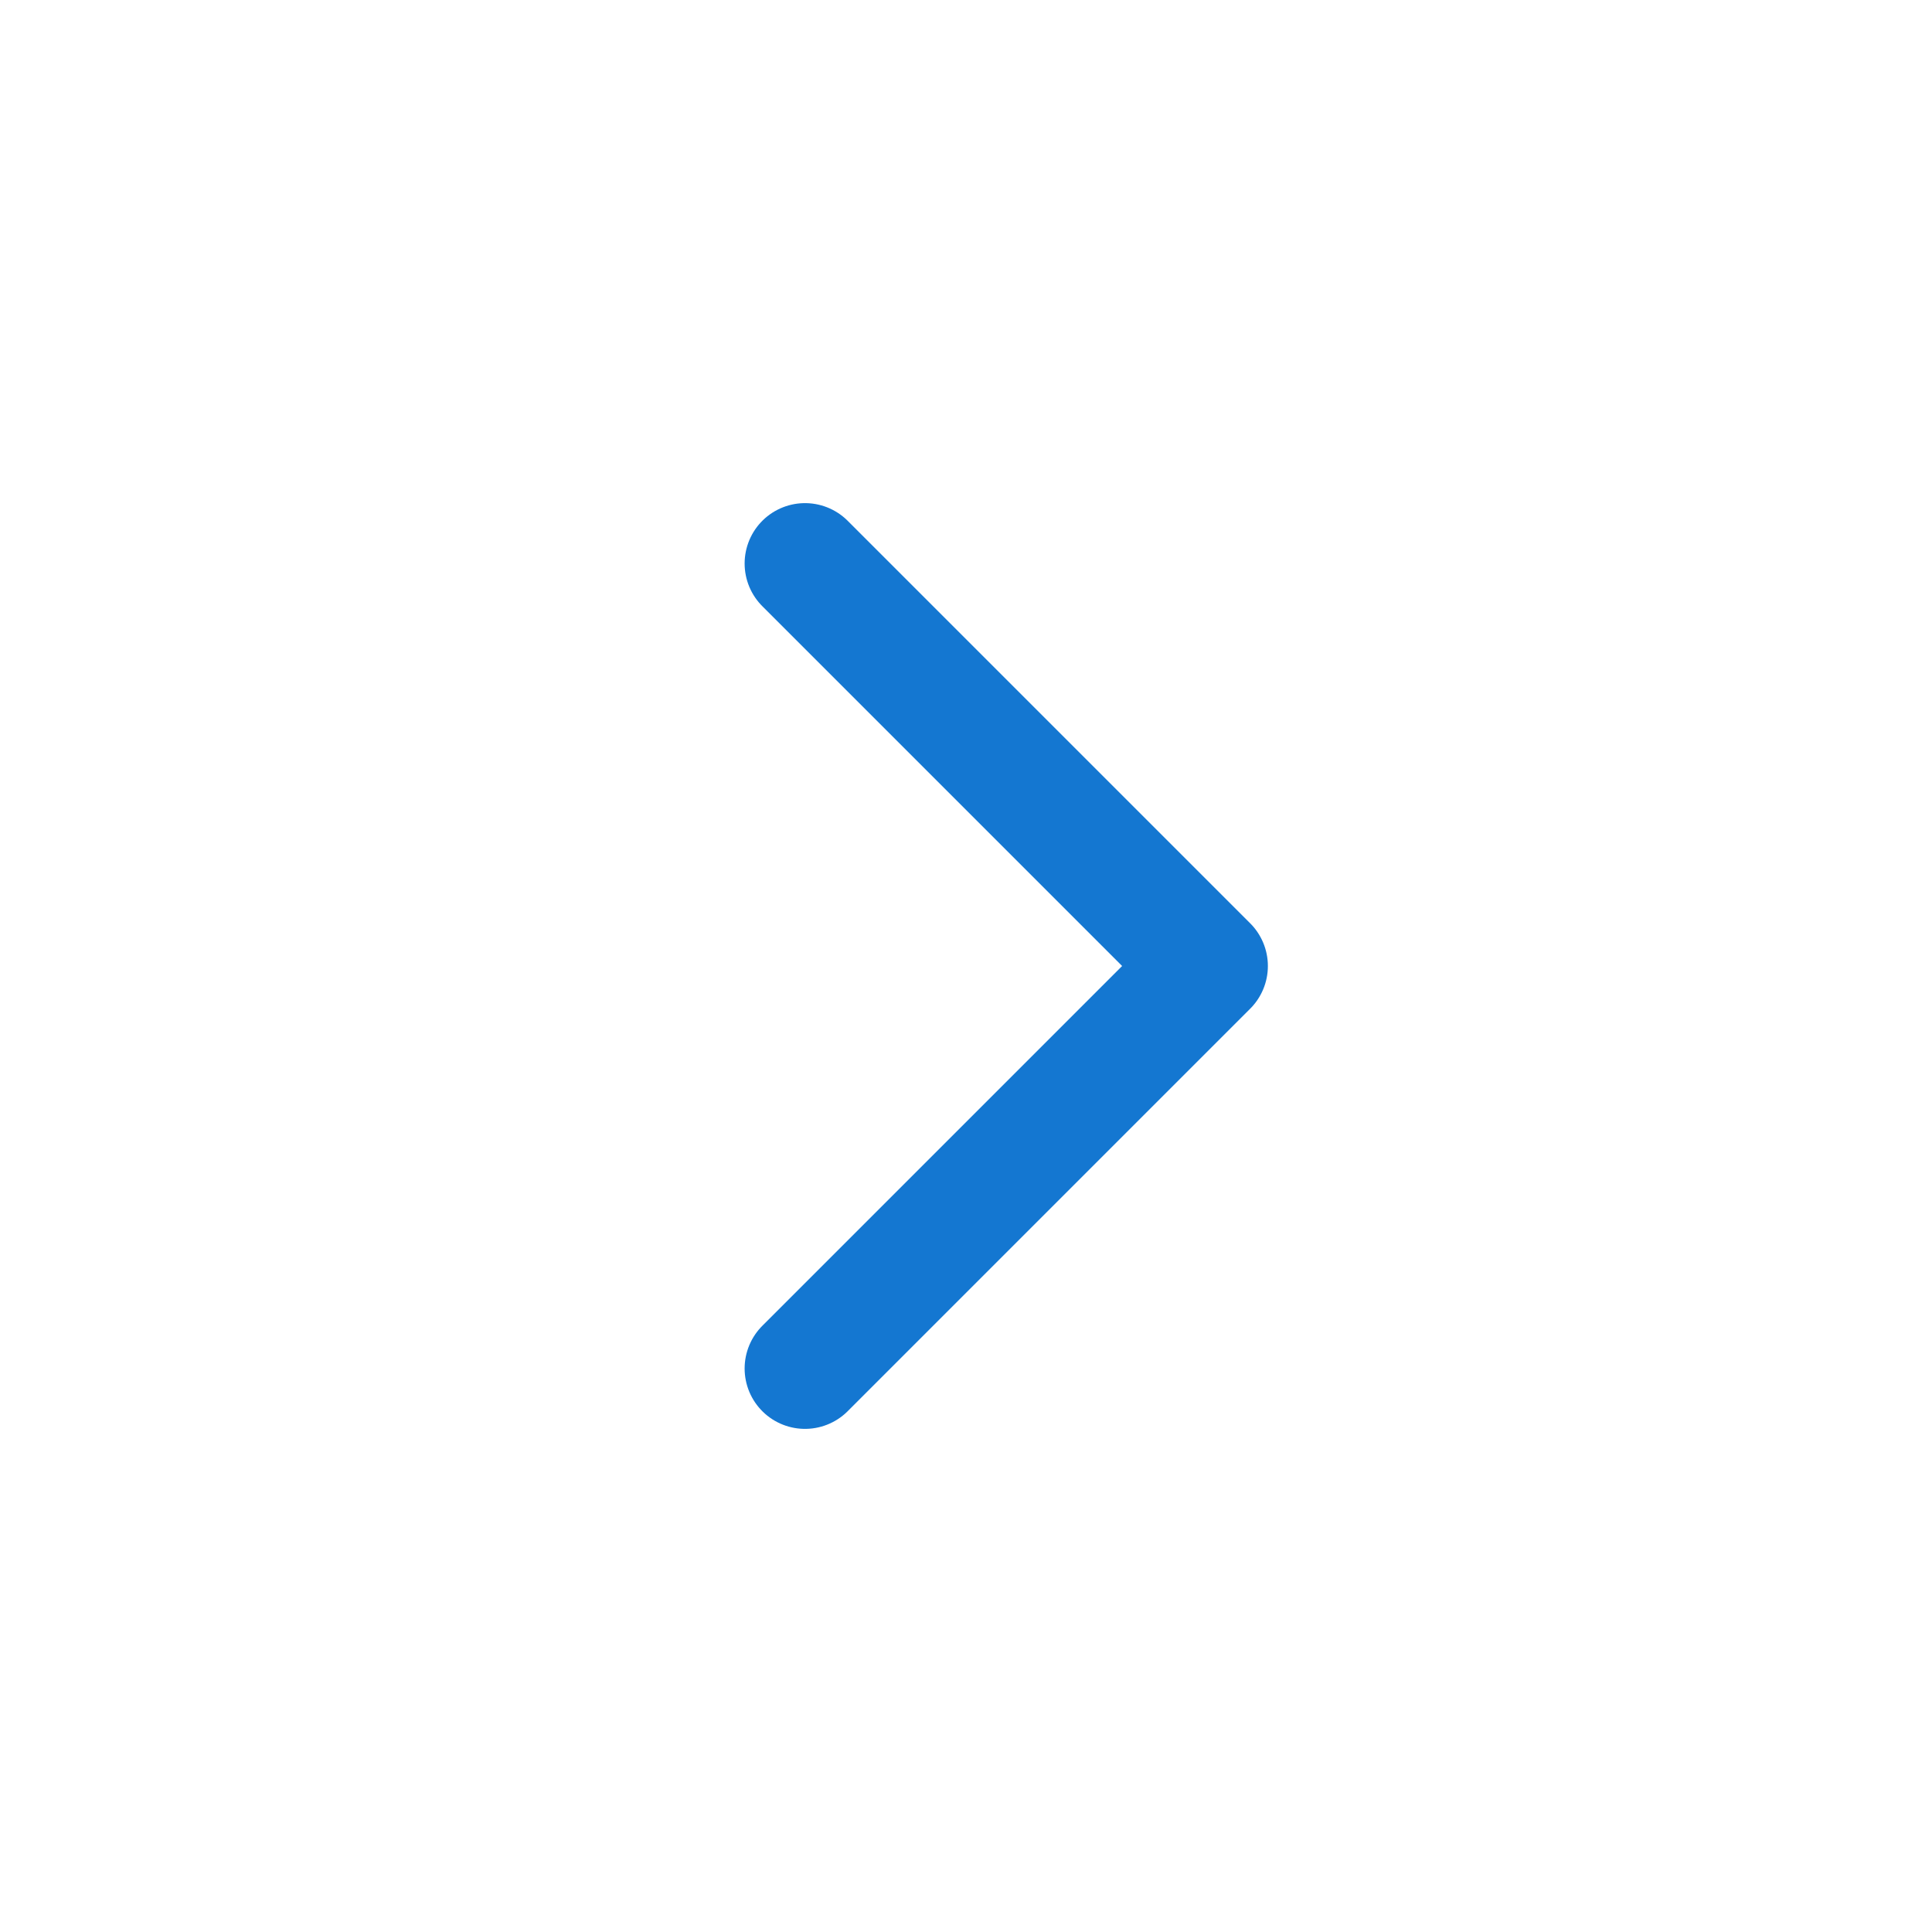
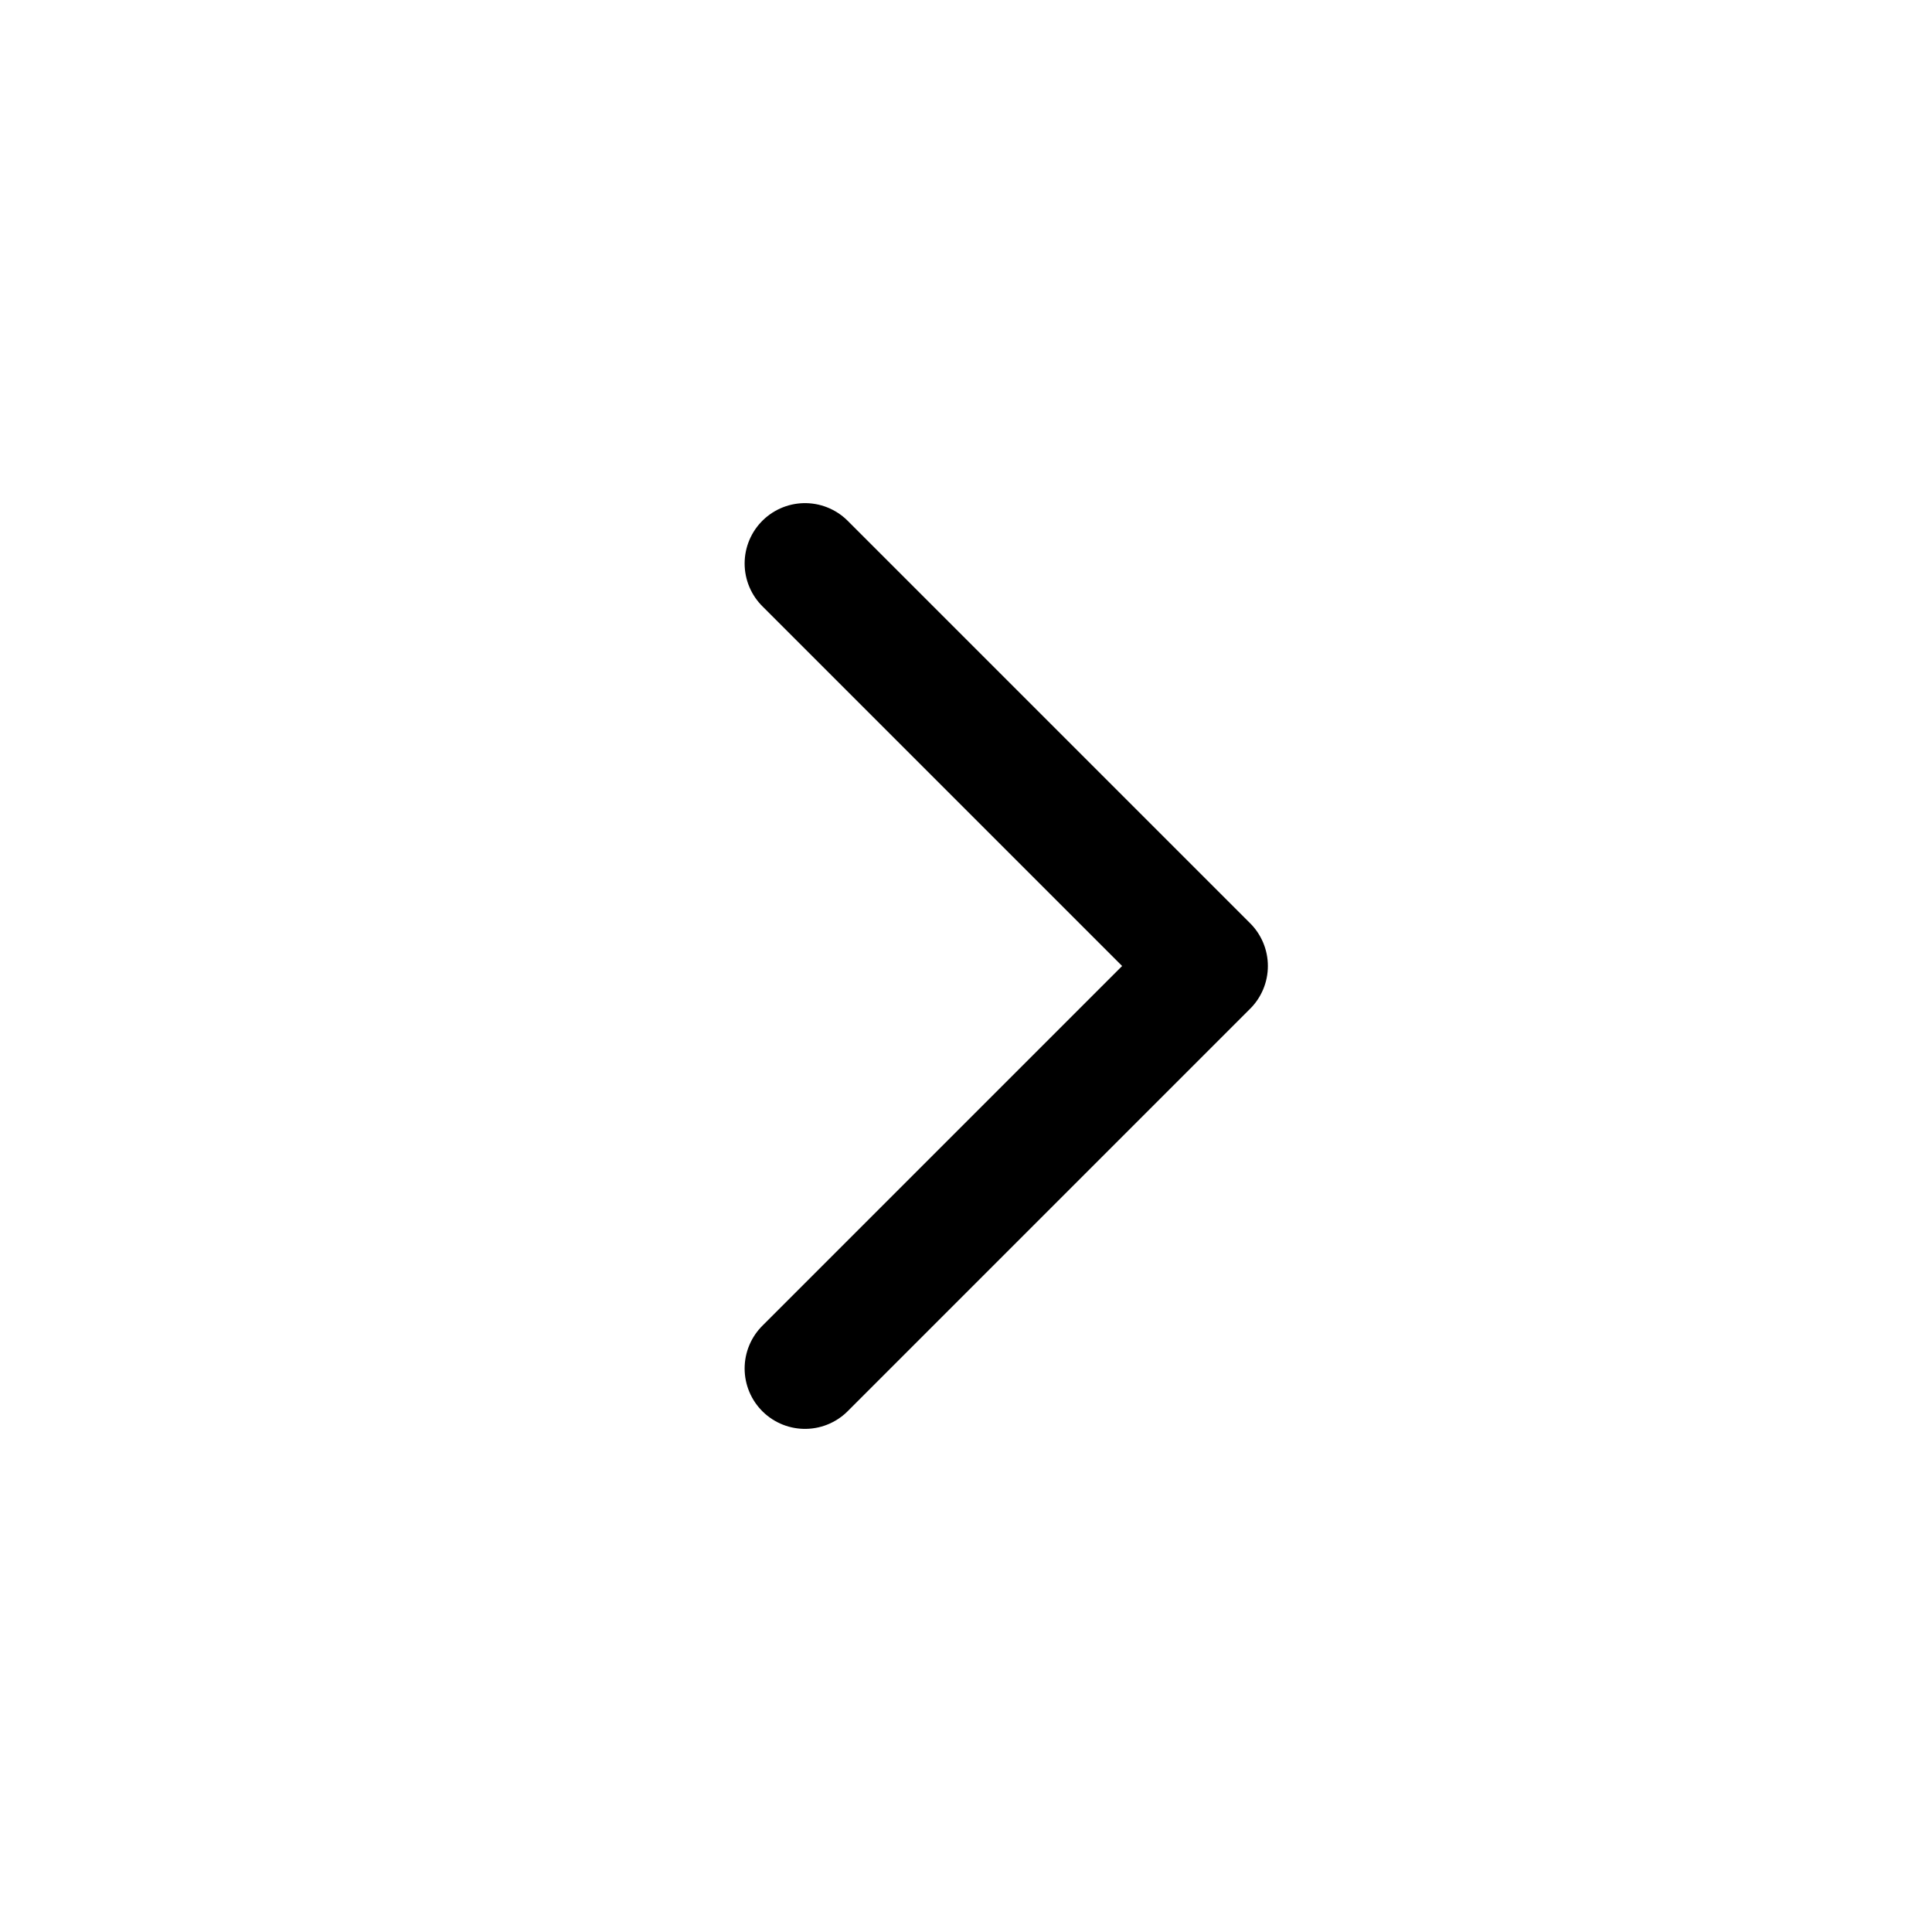
<svg xmlns="http://www.w3.org/2000/svg" viewBox="0 0 24 24" width="16" height="16" fill="none">
  <g id="SVGRepo_bgCarrier" stroke-width="0" />
  <g id="SVGRepo_tracerCarrier" stroke-linecap="round" stroke-linejoin="round" />
  <g id="SVGRepo_iconCarrier">
-     <path d="M10 7L15 12L10 17" stroke="#1477D1" stroke-width="1.5" stroke-linecap="round" stroke-linejoin="round" />
+     <path d="M10 7L15 12L10 17" stroke="#000000" stroke-width="1.5" stroke-linecap="round" stroke-linejoin="round" />
  </g>
</svg>
